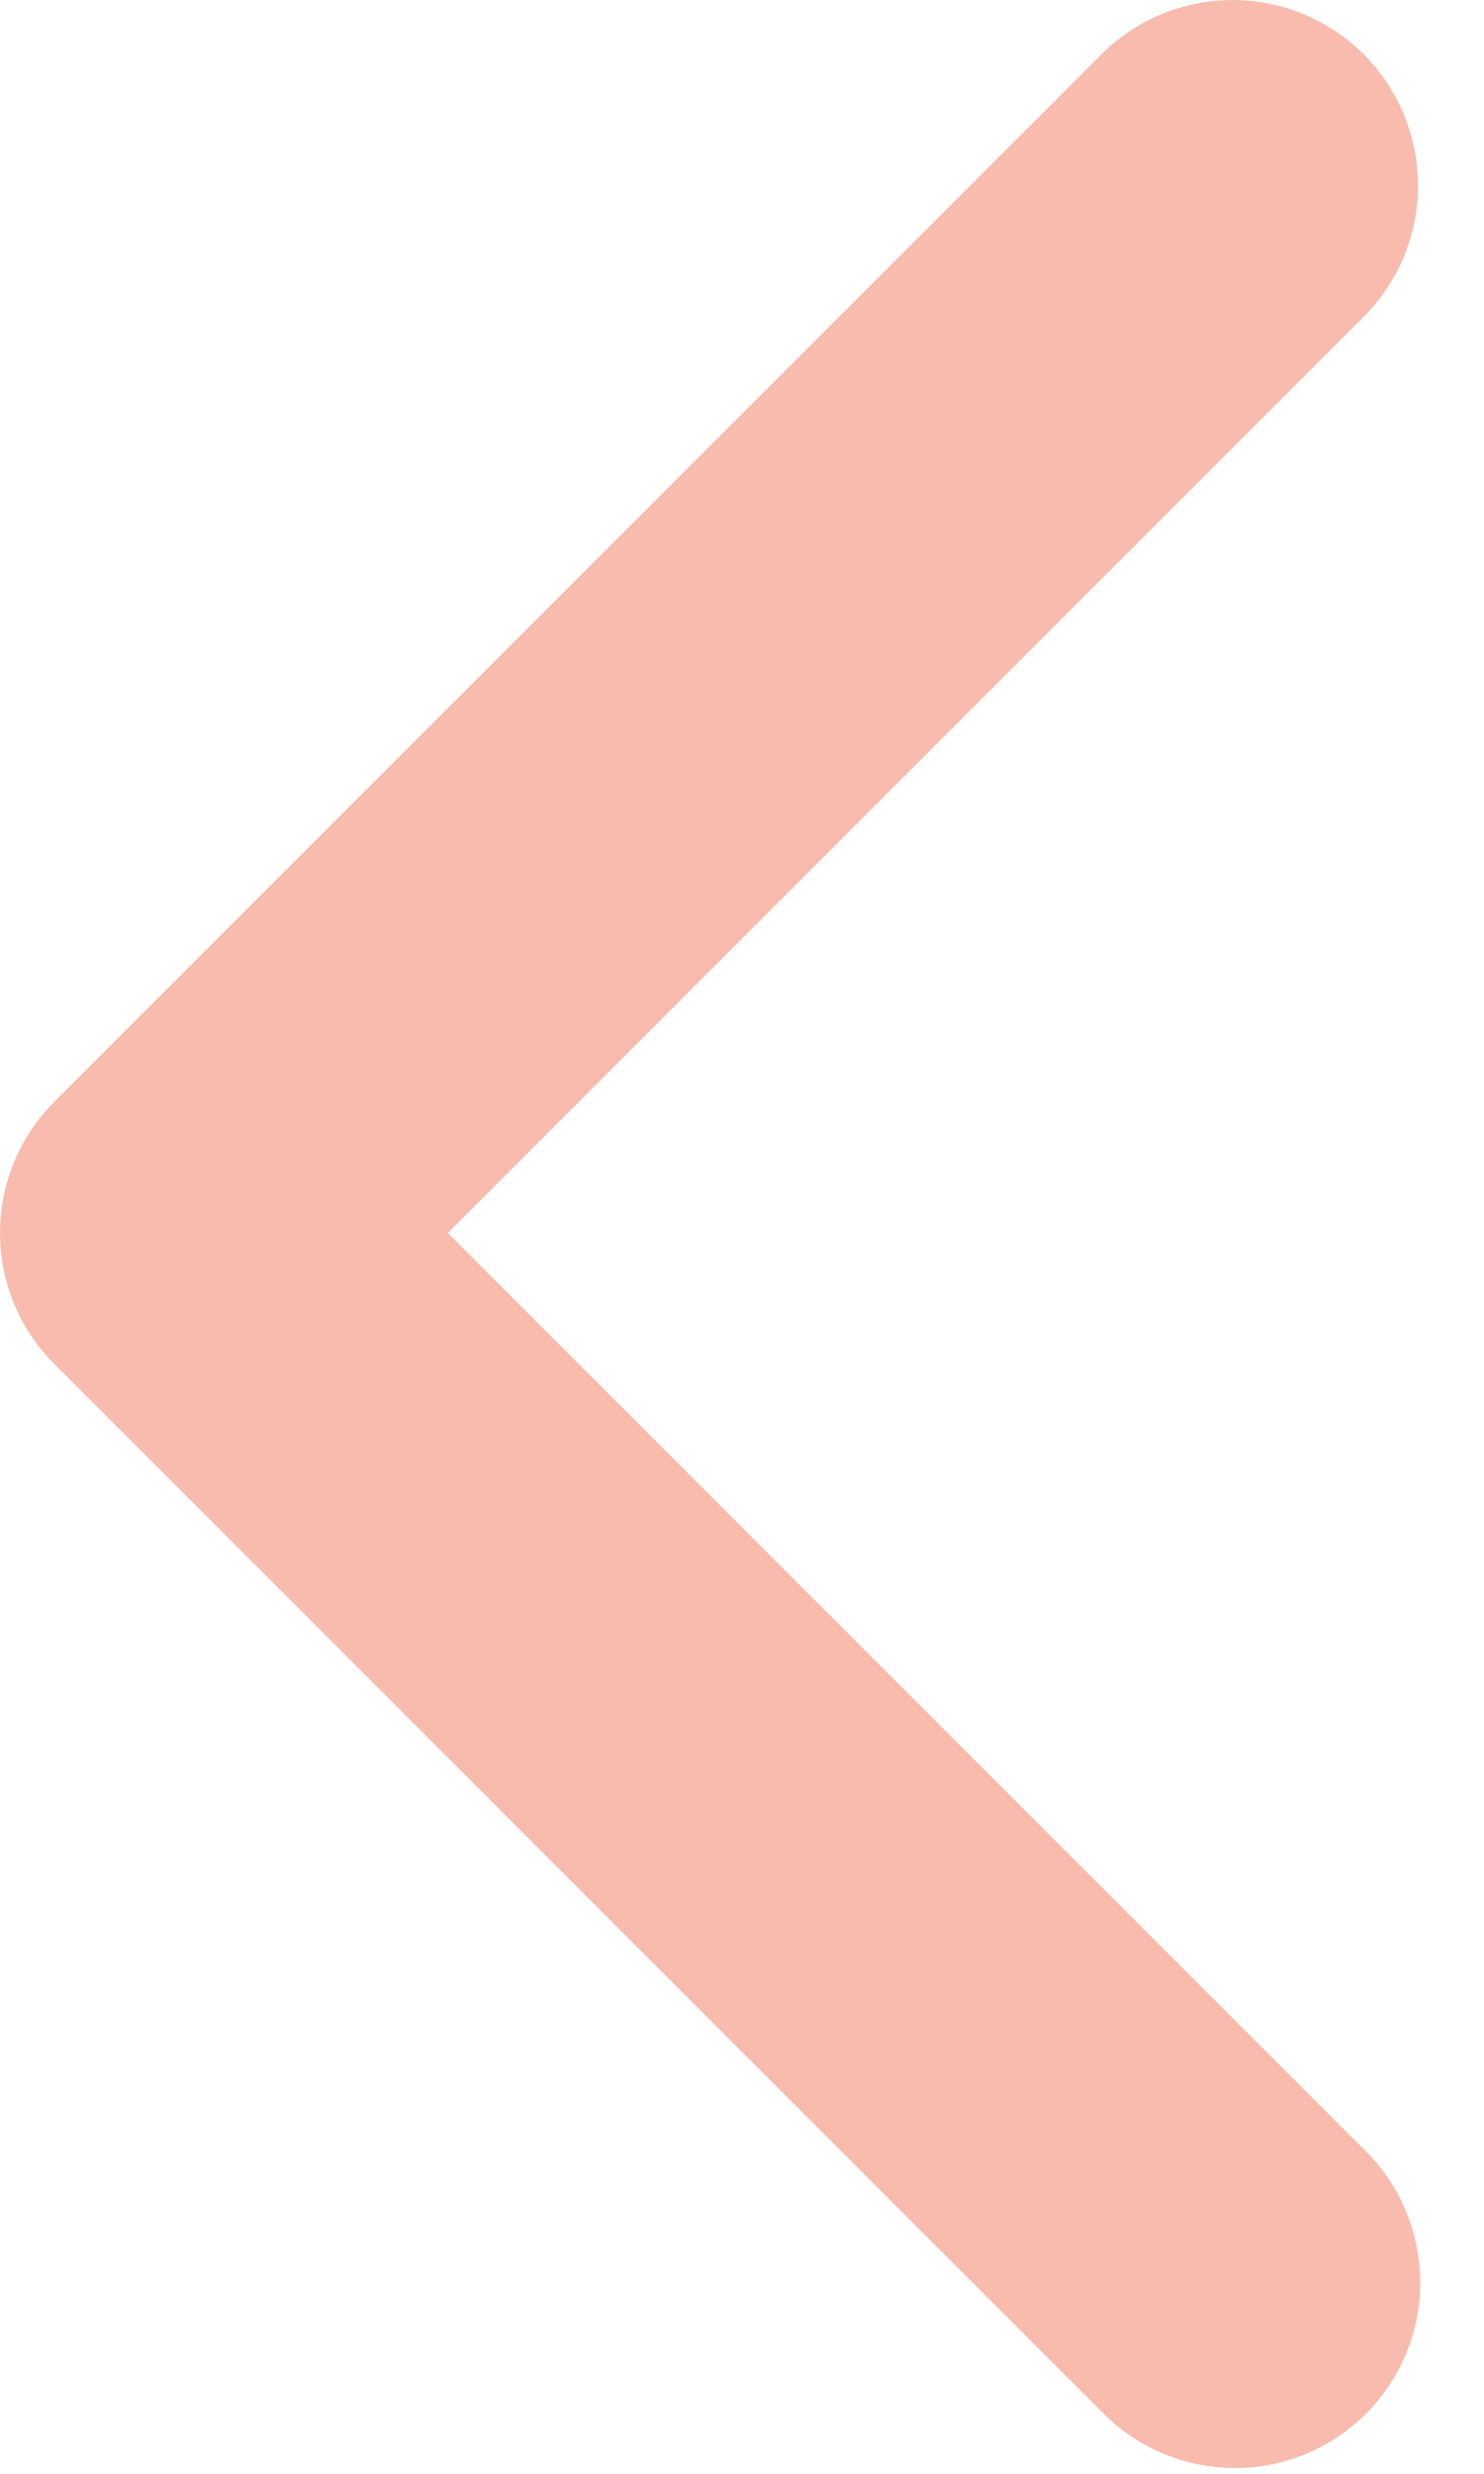
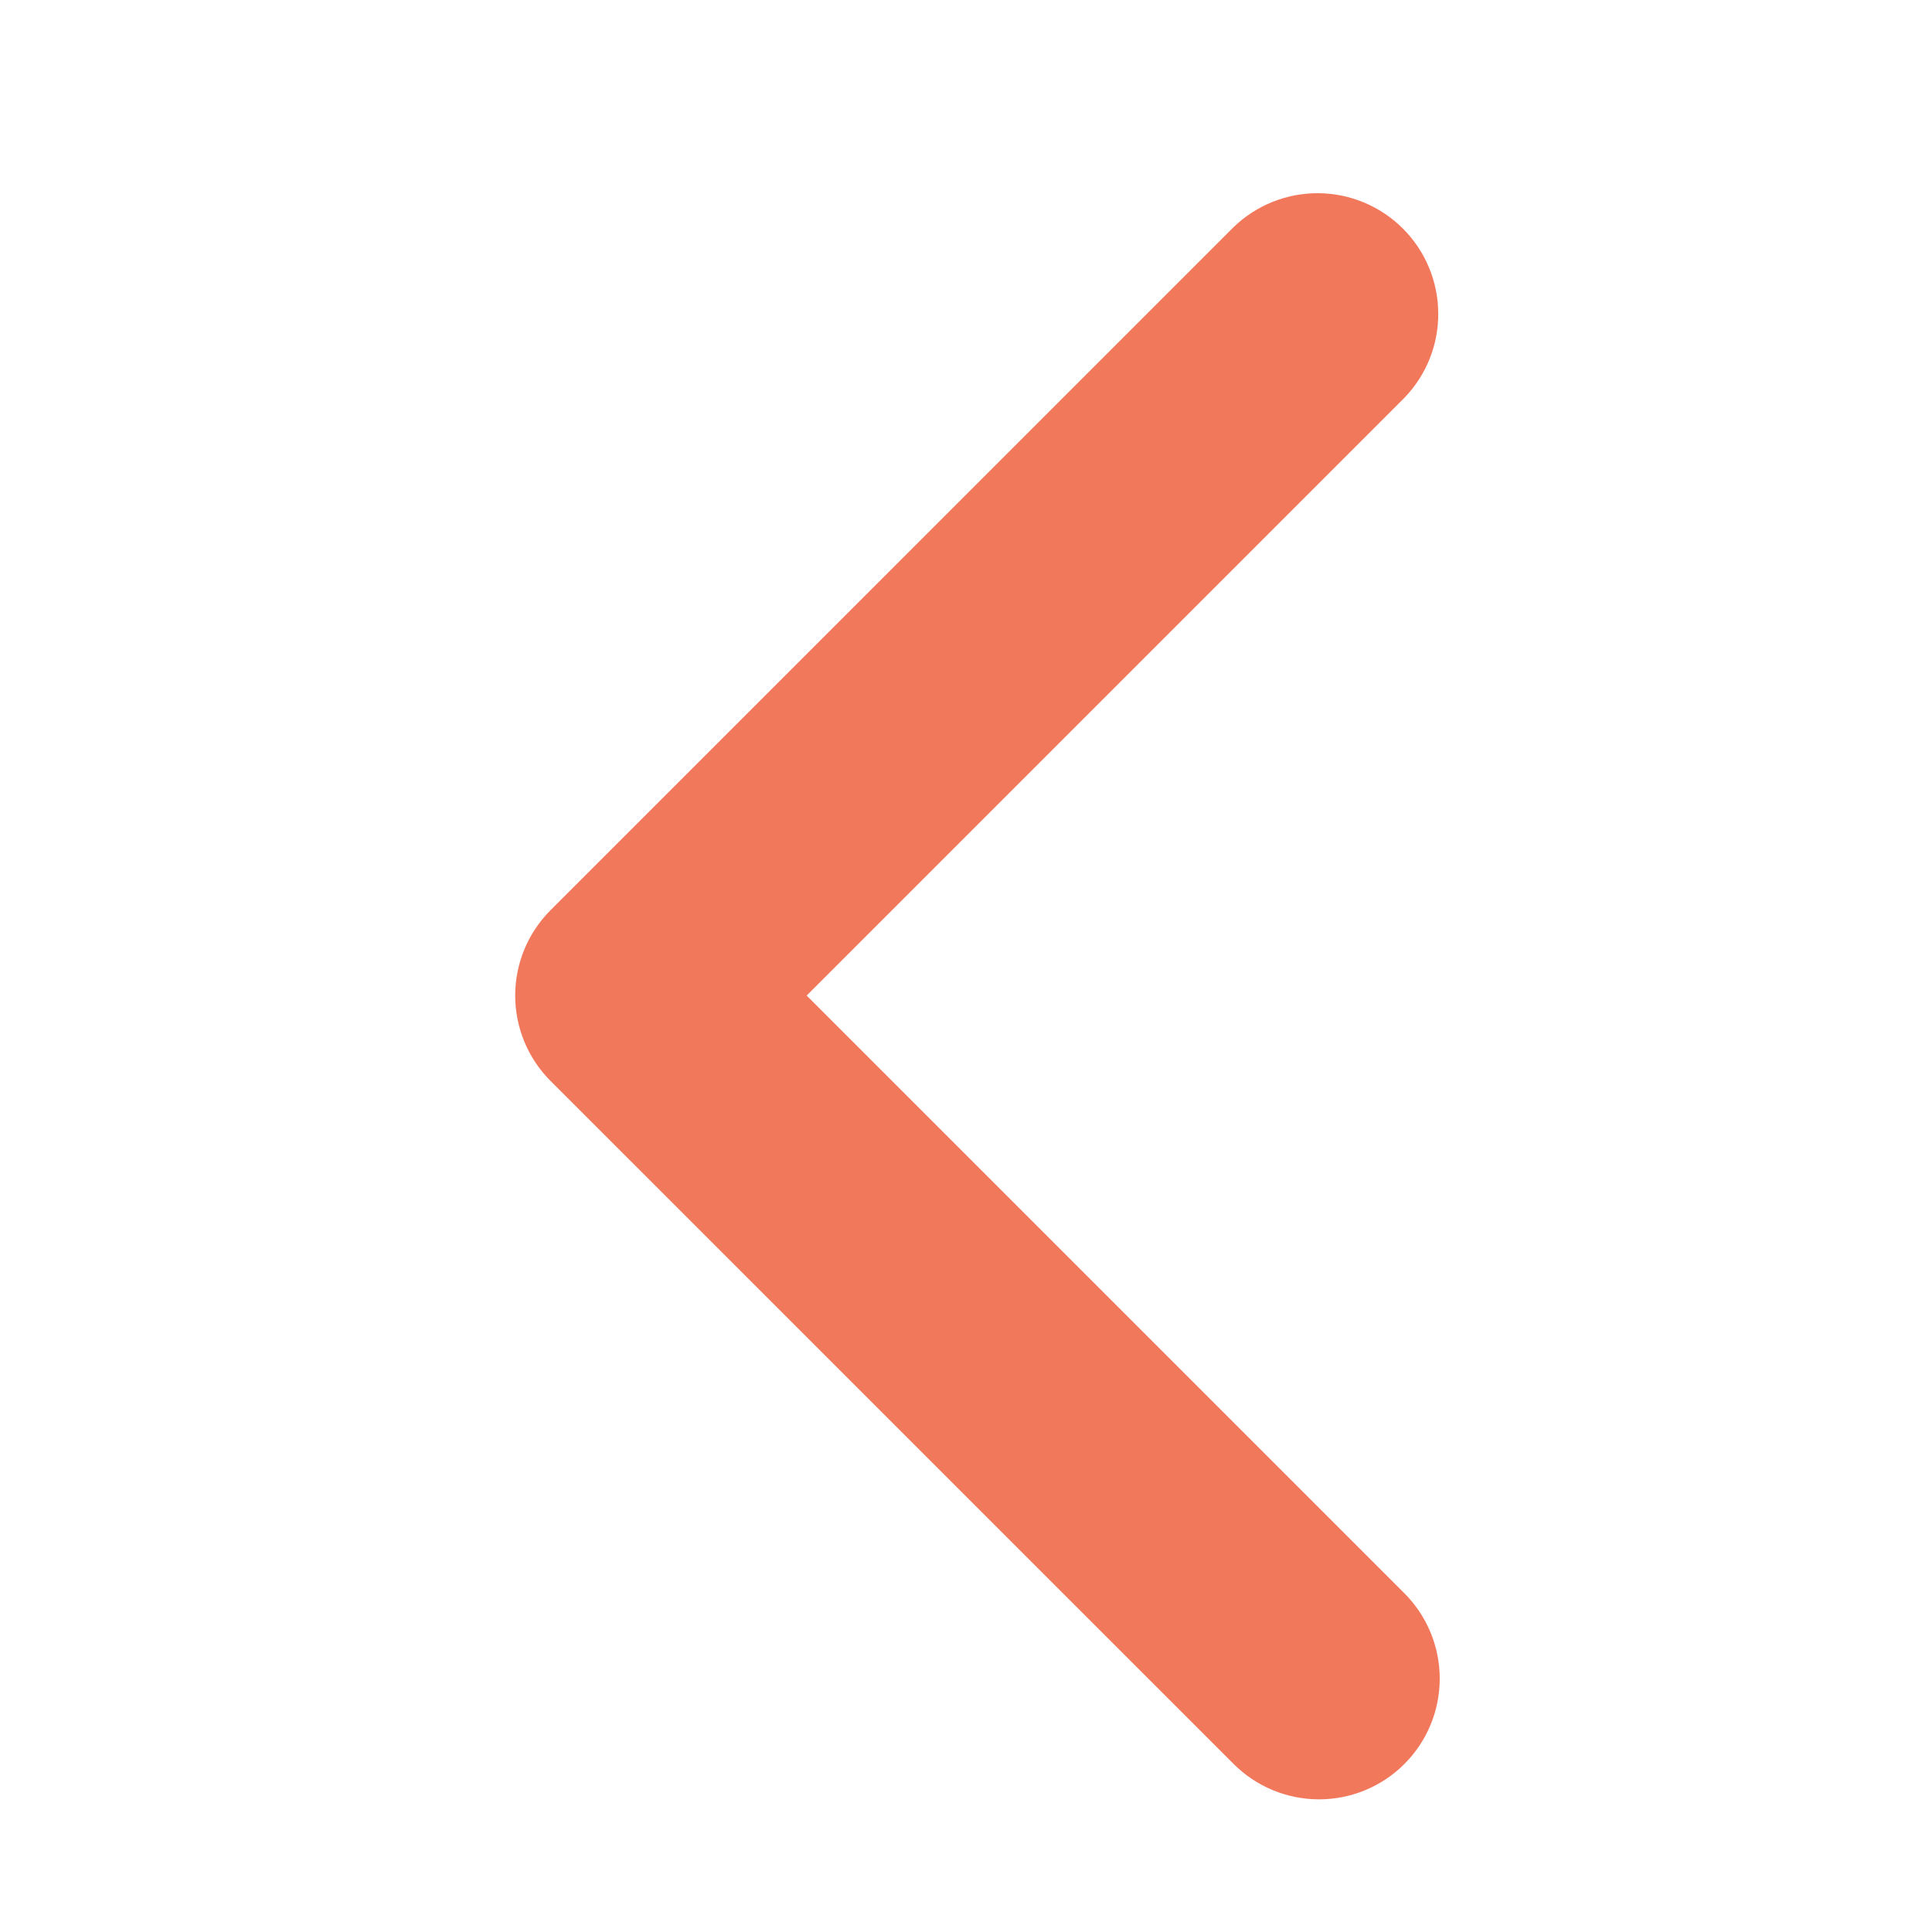
- <svg xmlns="http://www.w3.org/2000/svg" width="15" height="25" viewBox="0 0 15 25" fill="none">
-   <path d="M13.807 24.391C14.159 24.04 14.356 23.563 14.356 23.066C14.356 22.569 14.159 22.092 13.807 21.74L4.526 12.459L13.807 3.178C14.149 2.824 14.338 2.35 14.333 1.859C14.329 1.367 14.132 0.897 13.784 0.549C13.437 0.202 12.966 0.004 12.475 6.80326e-05C11.983 -0.004 11.509 0.185 11.156 0.526L0.549 11.133C0.197 11.485 0 11.962 0 12.459C0 12.956 0.197 13.433 0.549 13.784L11.156 24.391C11.508 24.743 11.984 24.94 12.482 24.94C12.979 24.94 13.456 24.743 13.807 24.391V24.391Z" fill="#F2785C" fill-opacity="0.5" />
+ <svg xmlns="http://www.w3.org/2000/svg" width="30" height="30" viewBox="0 0 30 30" fill="none">
+   <path d="M21.807 27.391C22.159 27.04 22.356 26.563 22.356 26.066C22.356 25.569 22.159 25.092 21.807 24.74L12.526 15.459L21.807 6.178C22.149 5.824 22.338 5.35 22.333 4.859C22.329 4.367 22.132 3.897 21.784 3.549C21.437 3.202 20.966 3.004 20.475 3C19.983 2.996 19.509 3.185 19.156 3.526L8.549 14.133C8.197 14.485 8 14.962 8 15.459C8 15.956 8.197 16.433 8.549 16.785L19.156 27.391C19.508 27.743 19.984 27.94 20.482 27.94C20.979 27.94 21.456 27.743 21.807 27.391V27.391Z" fill="#F2785C" />
</svg>
